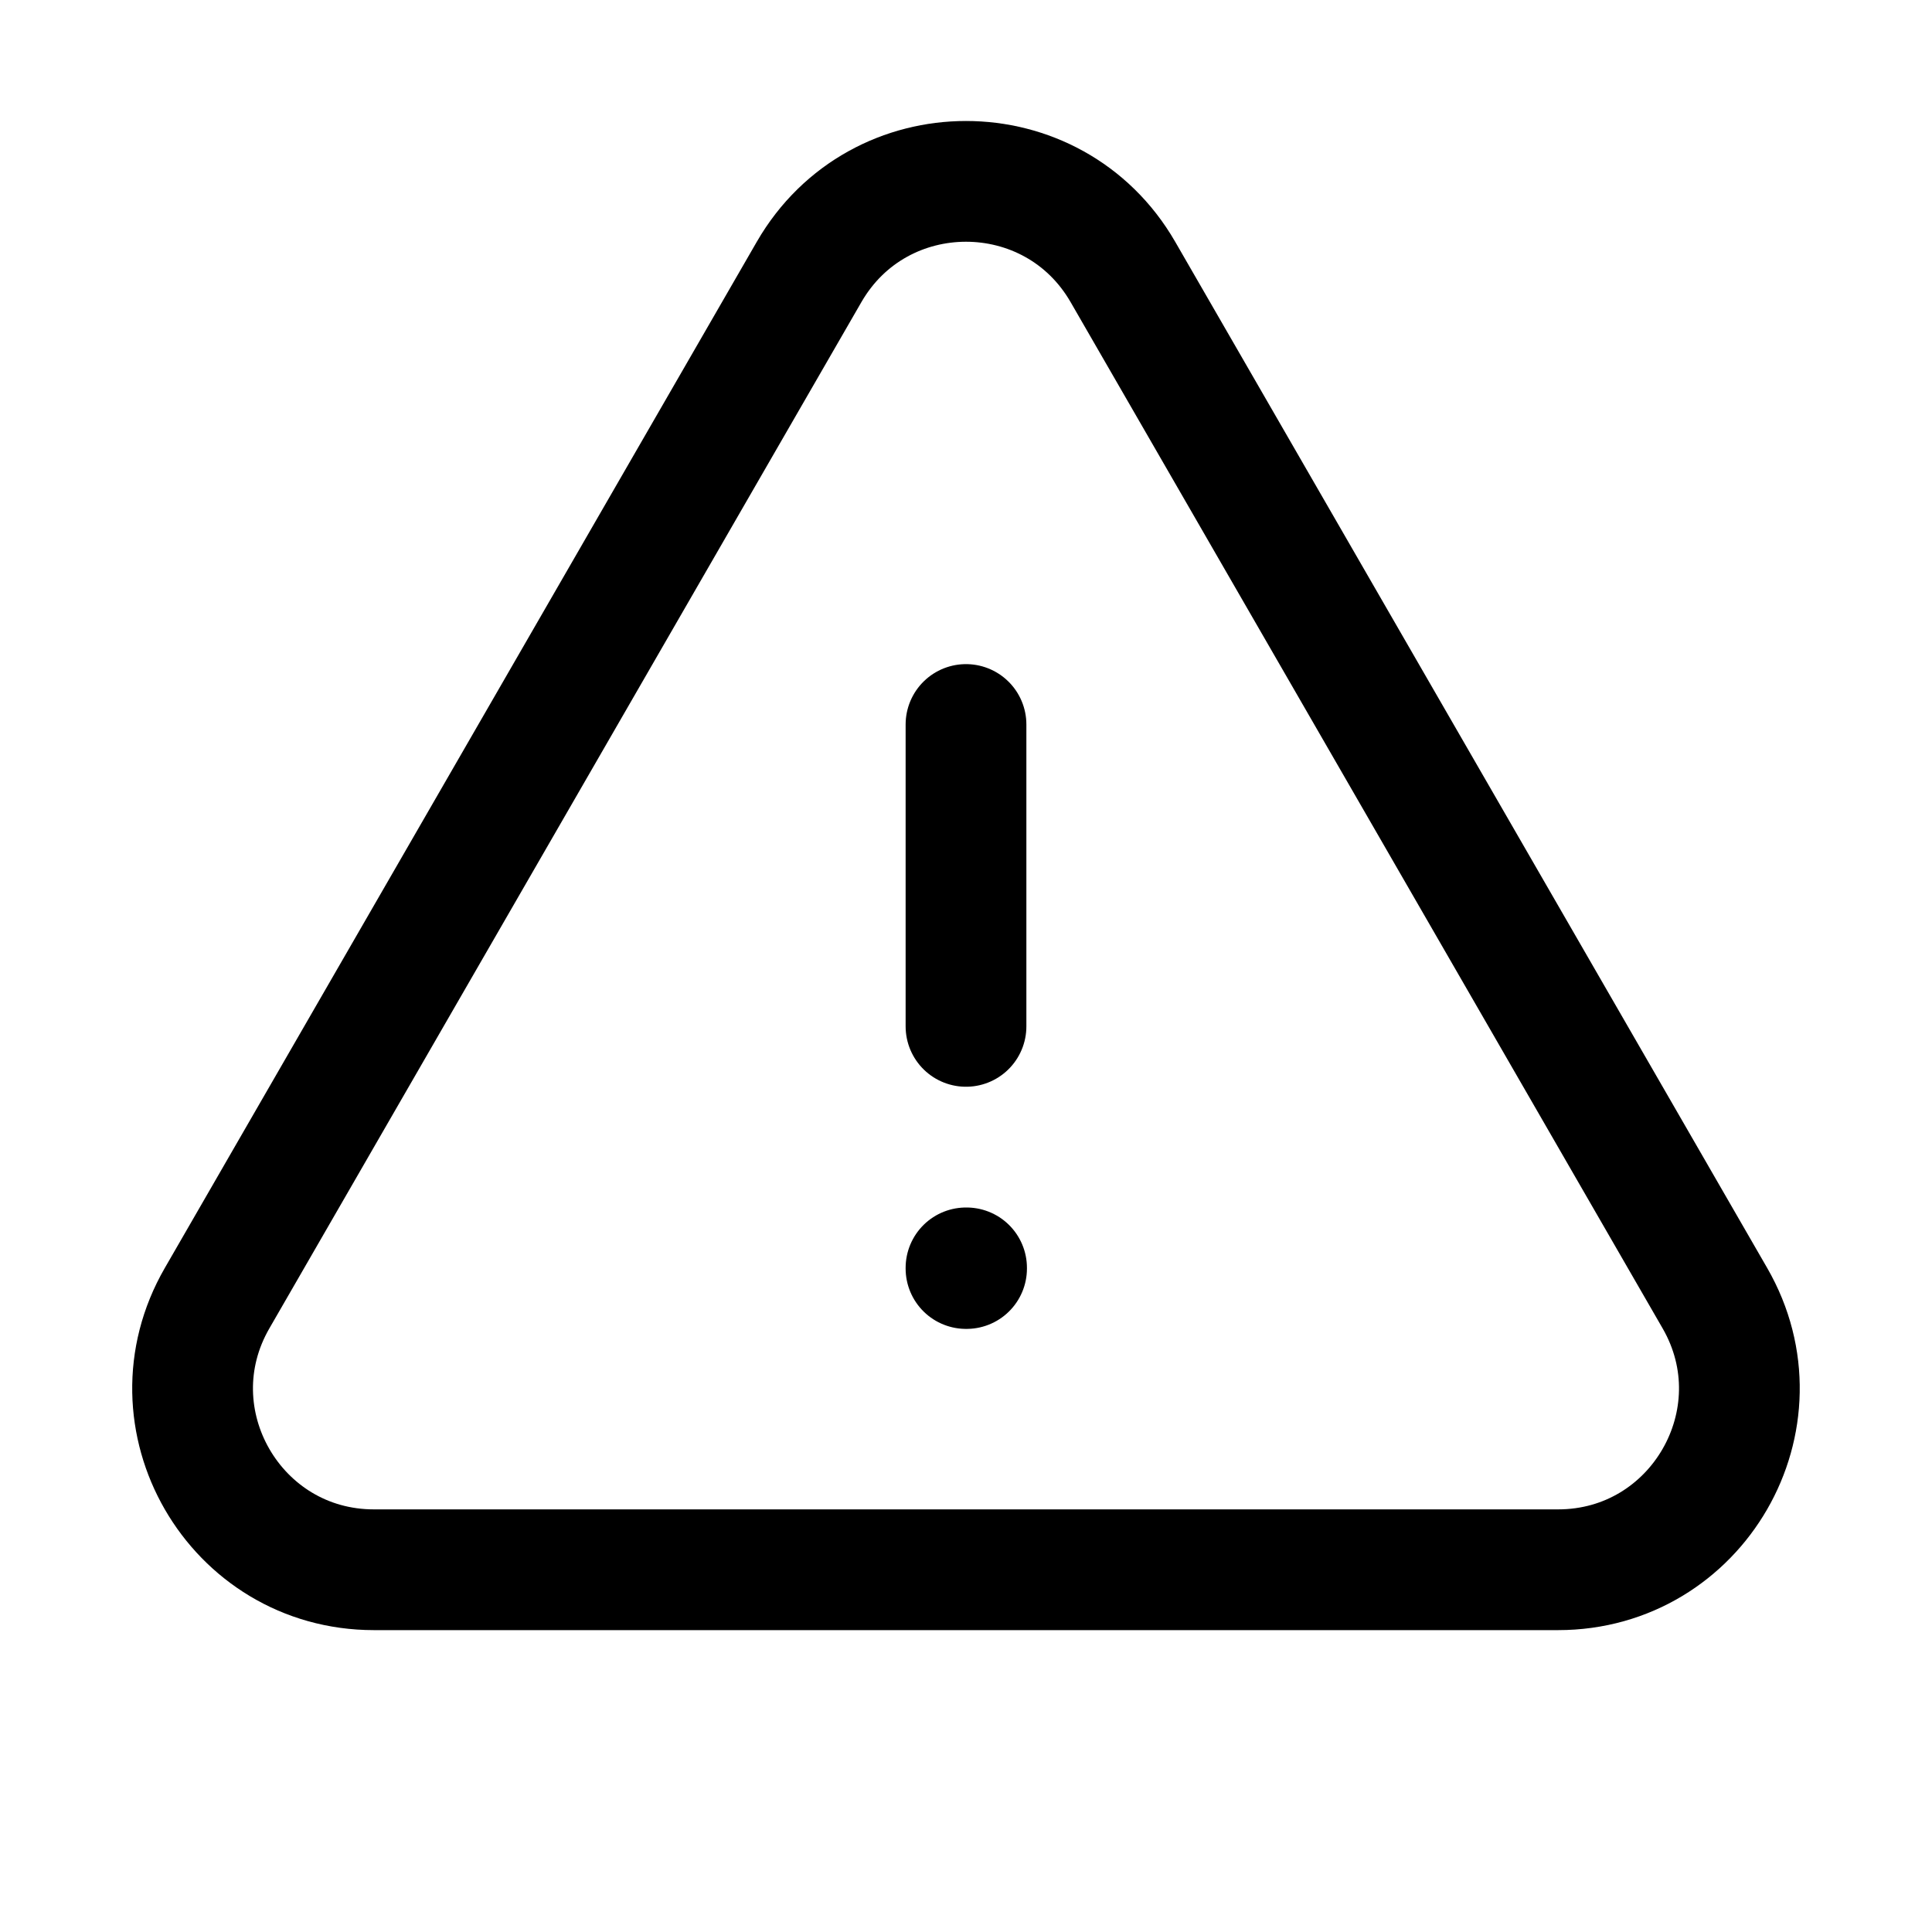
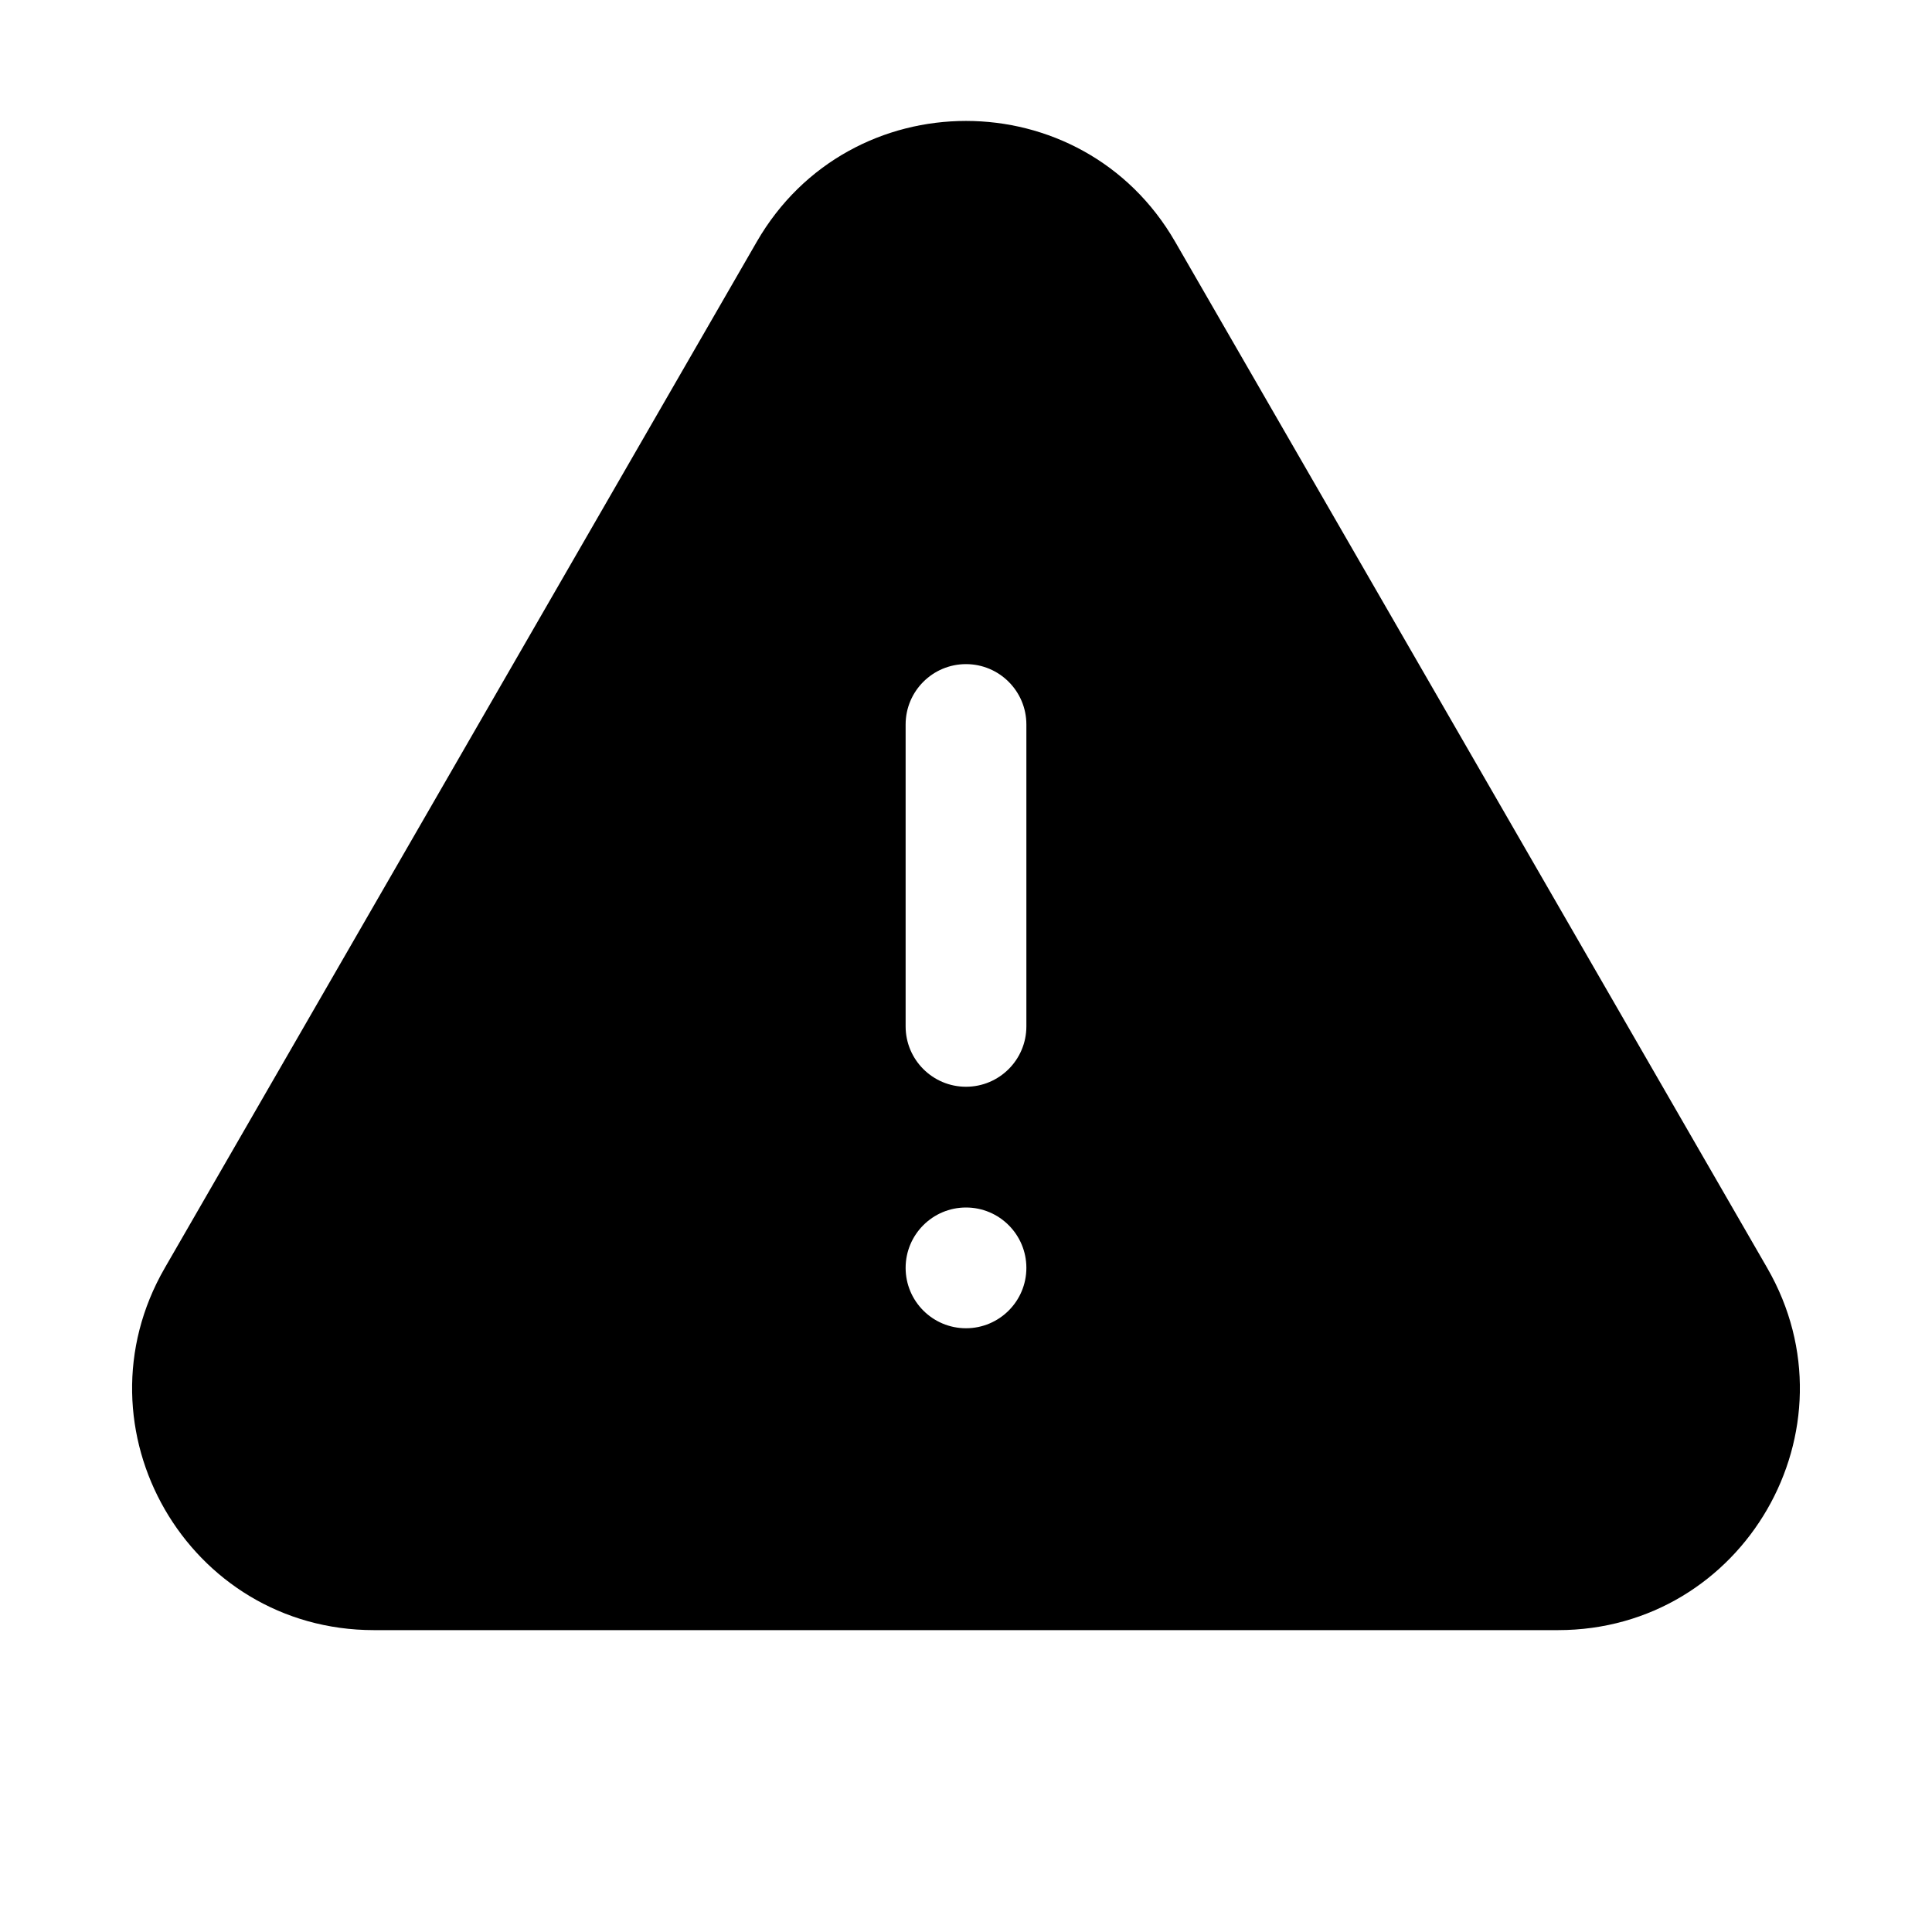
- <svg xmlns="http://www.w3.org/2000/svg" fill="none" viewBox="0 0 24 24" stroke-width="1.5" stroke="currentColor" aria-hidden="true" data-slot="icon">
-   <path stroke-linecap="round" stroke-linejoin="round" d="M12 9v3.75m-9.303 3.376c-.866 1.5.217 3.374 1.948 3.374h14.71c1.73 0 2.813-1.874 1.948-3.374L13.949 3.378c-.866-1.5-3.032-1.5-3.898 0L2.697 16.126ZM12 15.75h.007v.008H12v-.008Z" />
+ <svg xmlns="http://www.w3.org/2000/svg" width="24" height="24" viewBox="0 0 24 24" fill="none">
+   <path fill-rule="evenodd" clip-rule="evenodd" d="M9.401 3.003C10.556 1.002 13.444 1.002 14.598 3.003L21.953 15.751C23.107 17.751 21.663 20.25 19.354 20.25H4.645C2.336 20.25 0.893 17.751 2.047 15.751L9.401 3.003ZM12 8.25C12.414 8.25 12.75 8.586 12.75 9V12.75C12.75 13.164 12.414 13.5 12 13.5C11.586 13.5 11.25 13.164 11.25 12.75V9C11.25 8.586 11.586 8.25 12 8.25ZM12 16.5C12.414 16.5 12.75 16.164 12.75 15.75C12.75 15.336 12.414 15 12 15C11.586 15 11.25 15.336 11.25 15.75C11.25 16.164 11.586 16.5 12 16.5Z" fill="currentColor" />
</svg>
